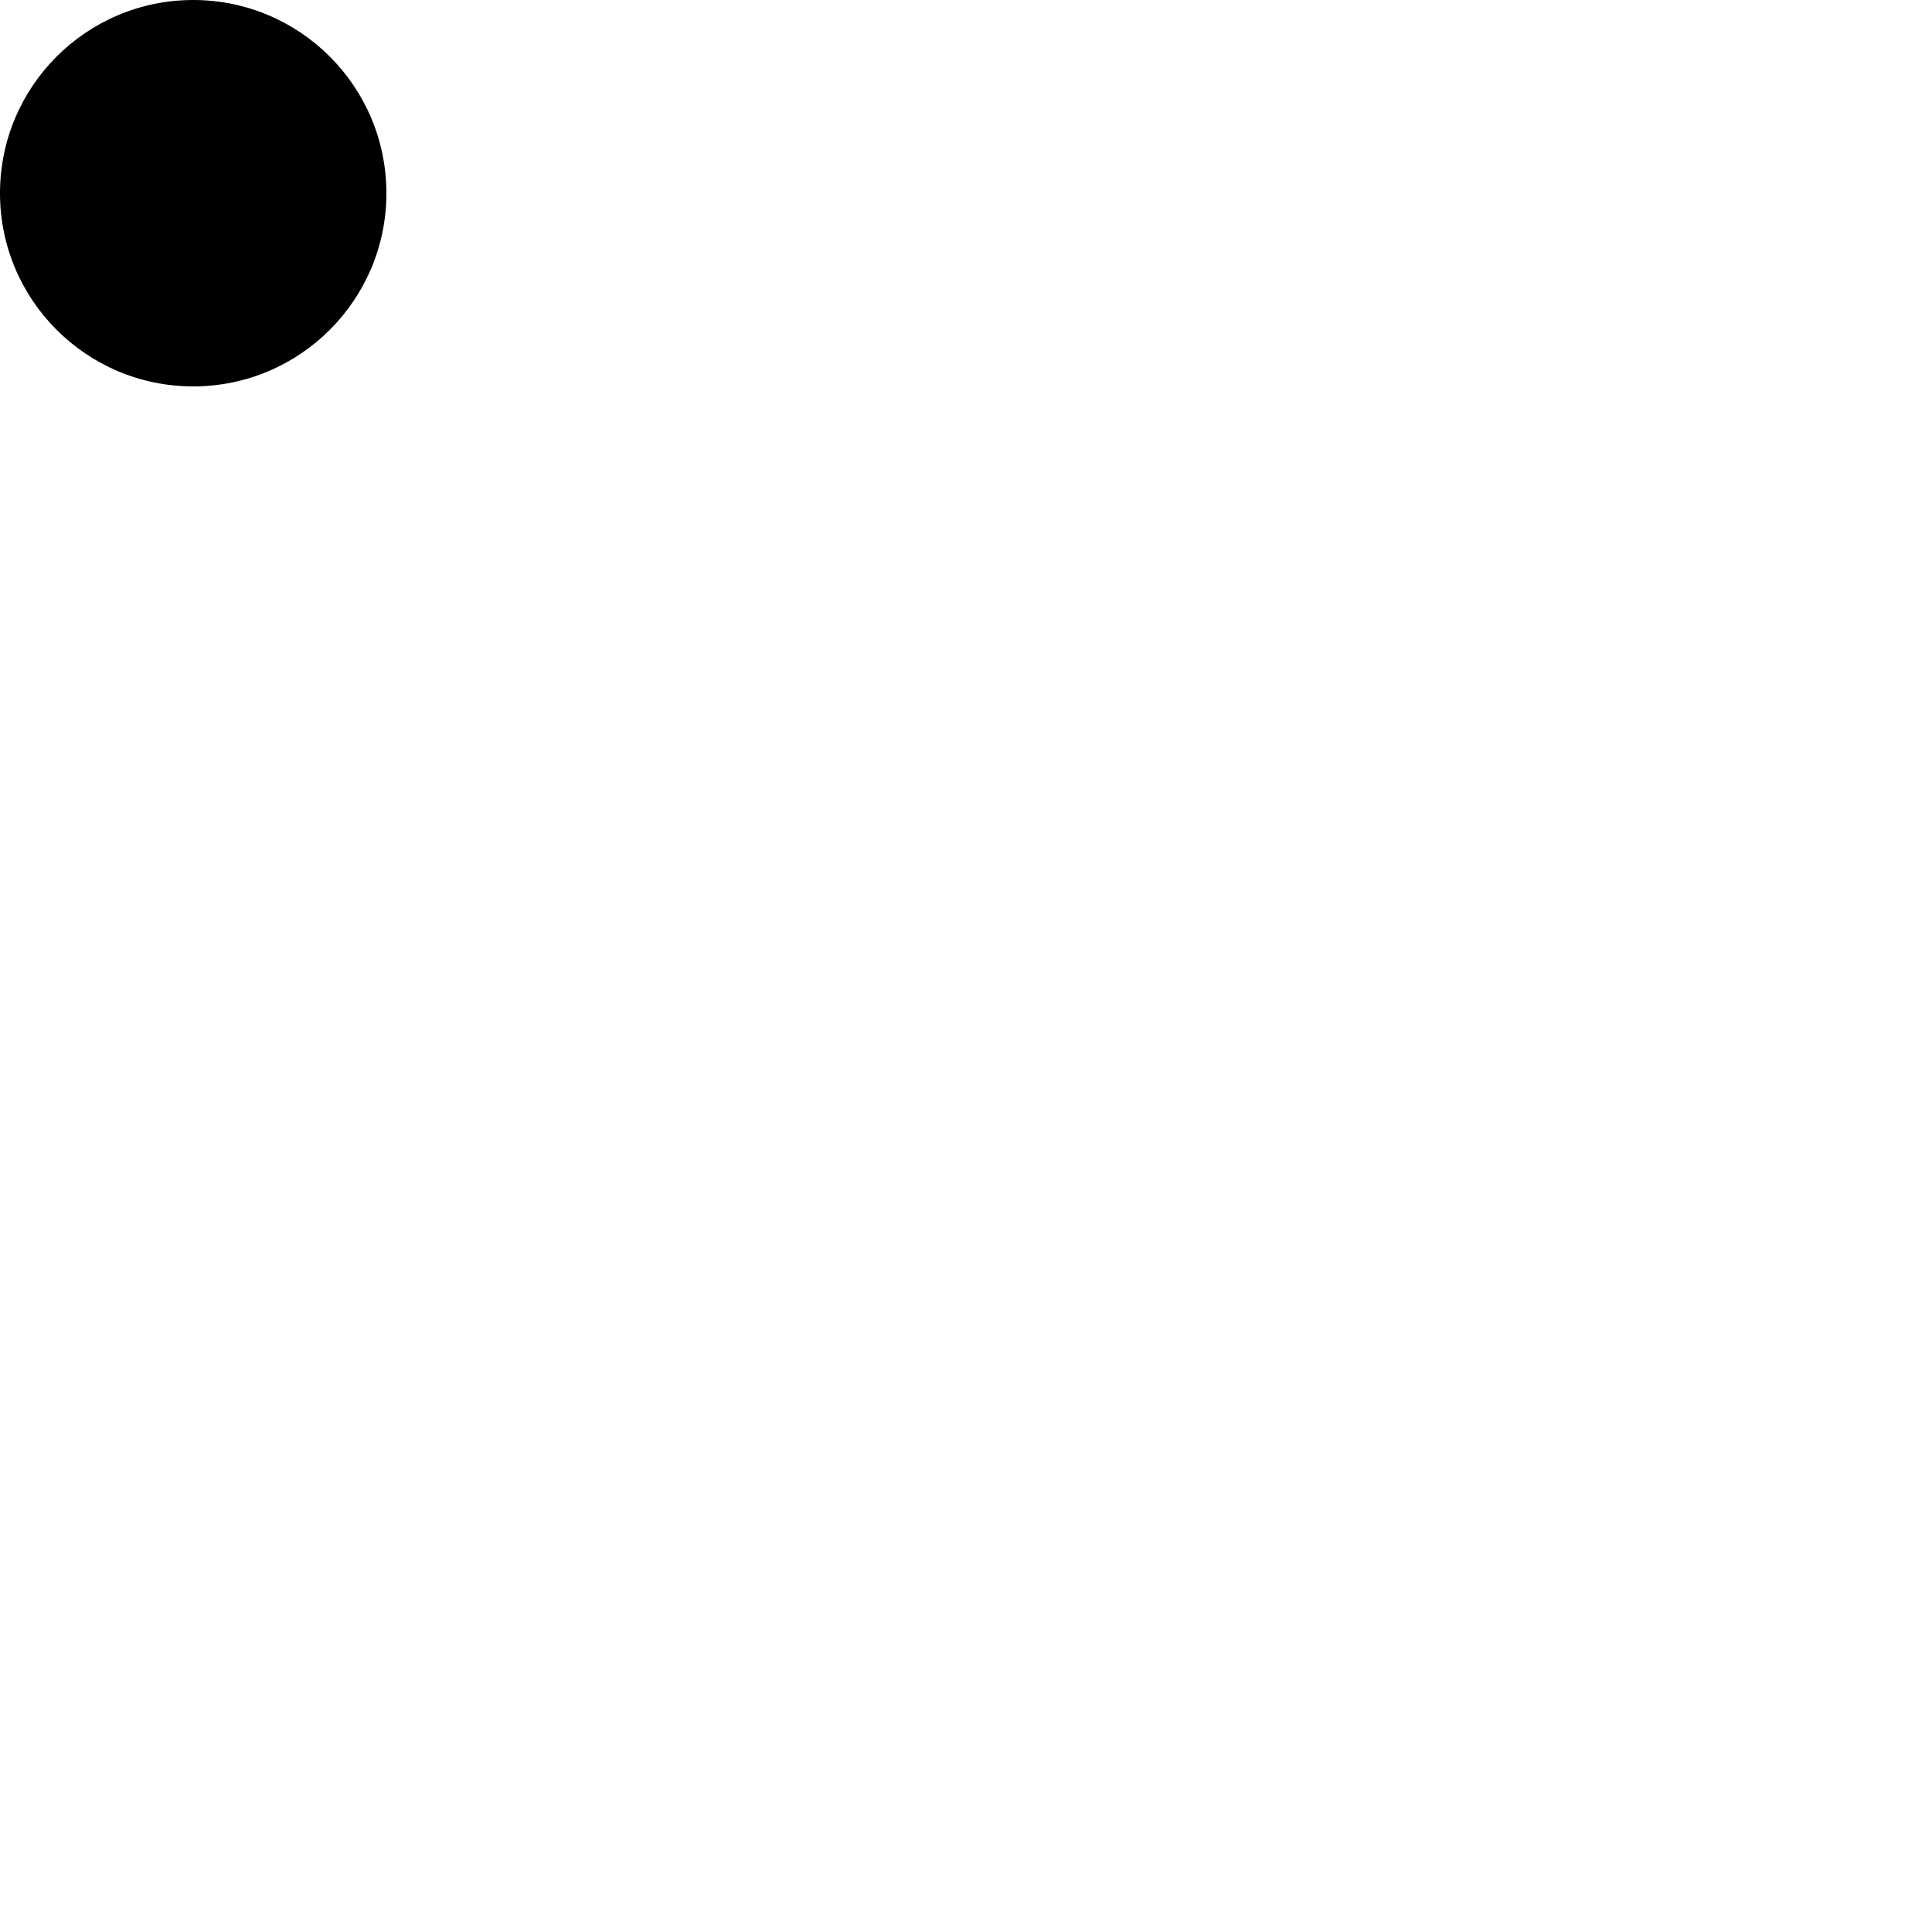
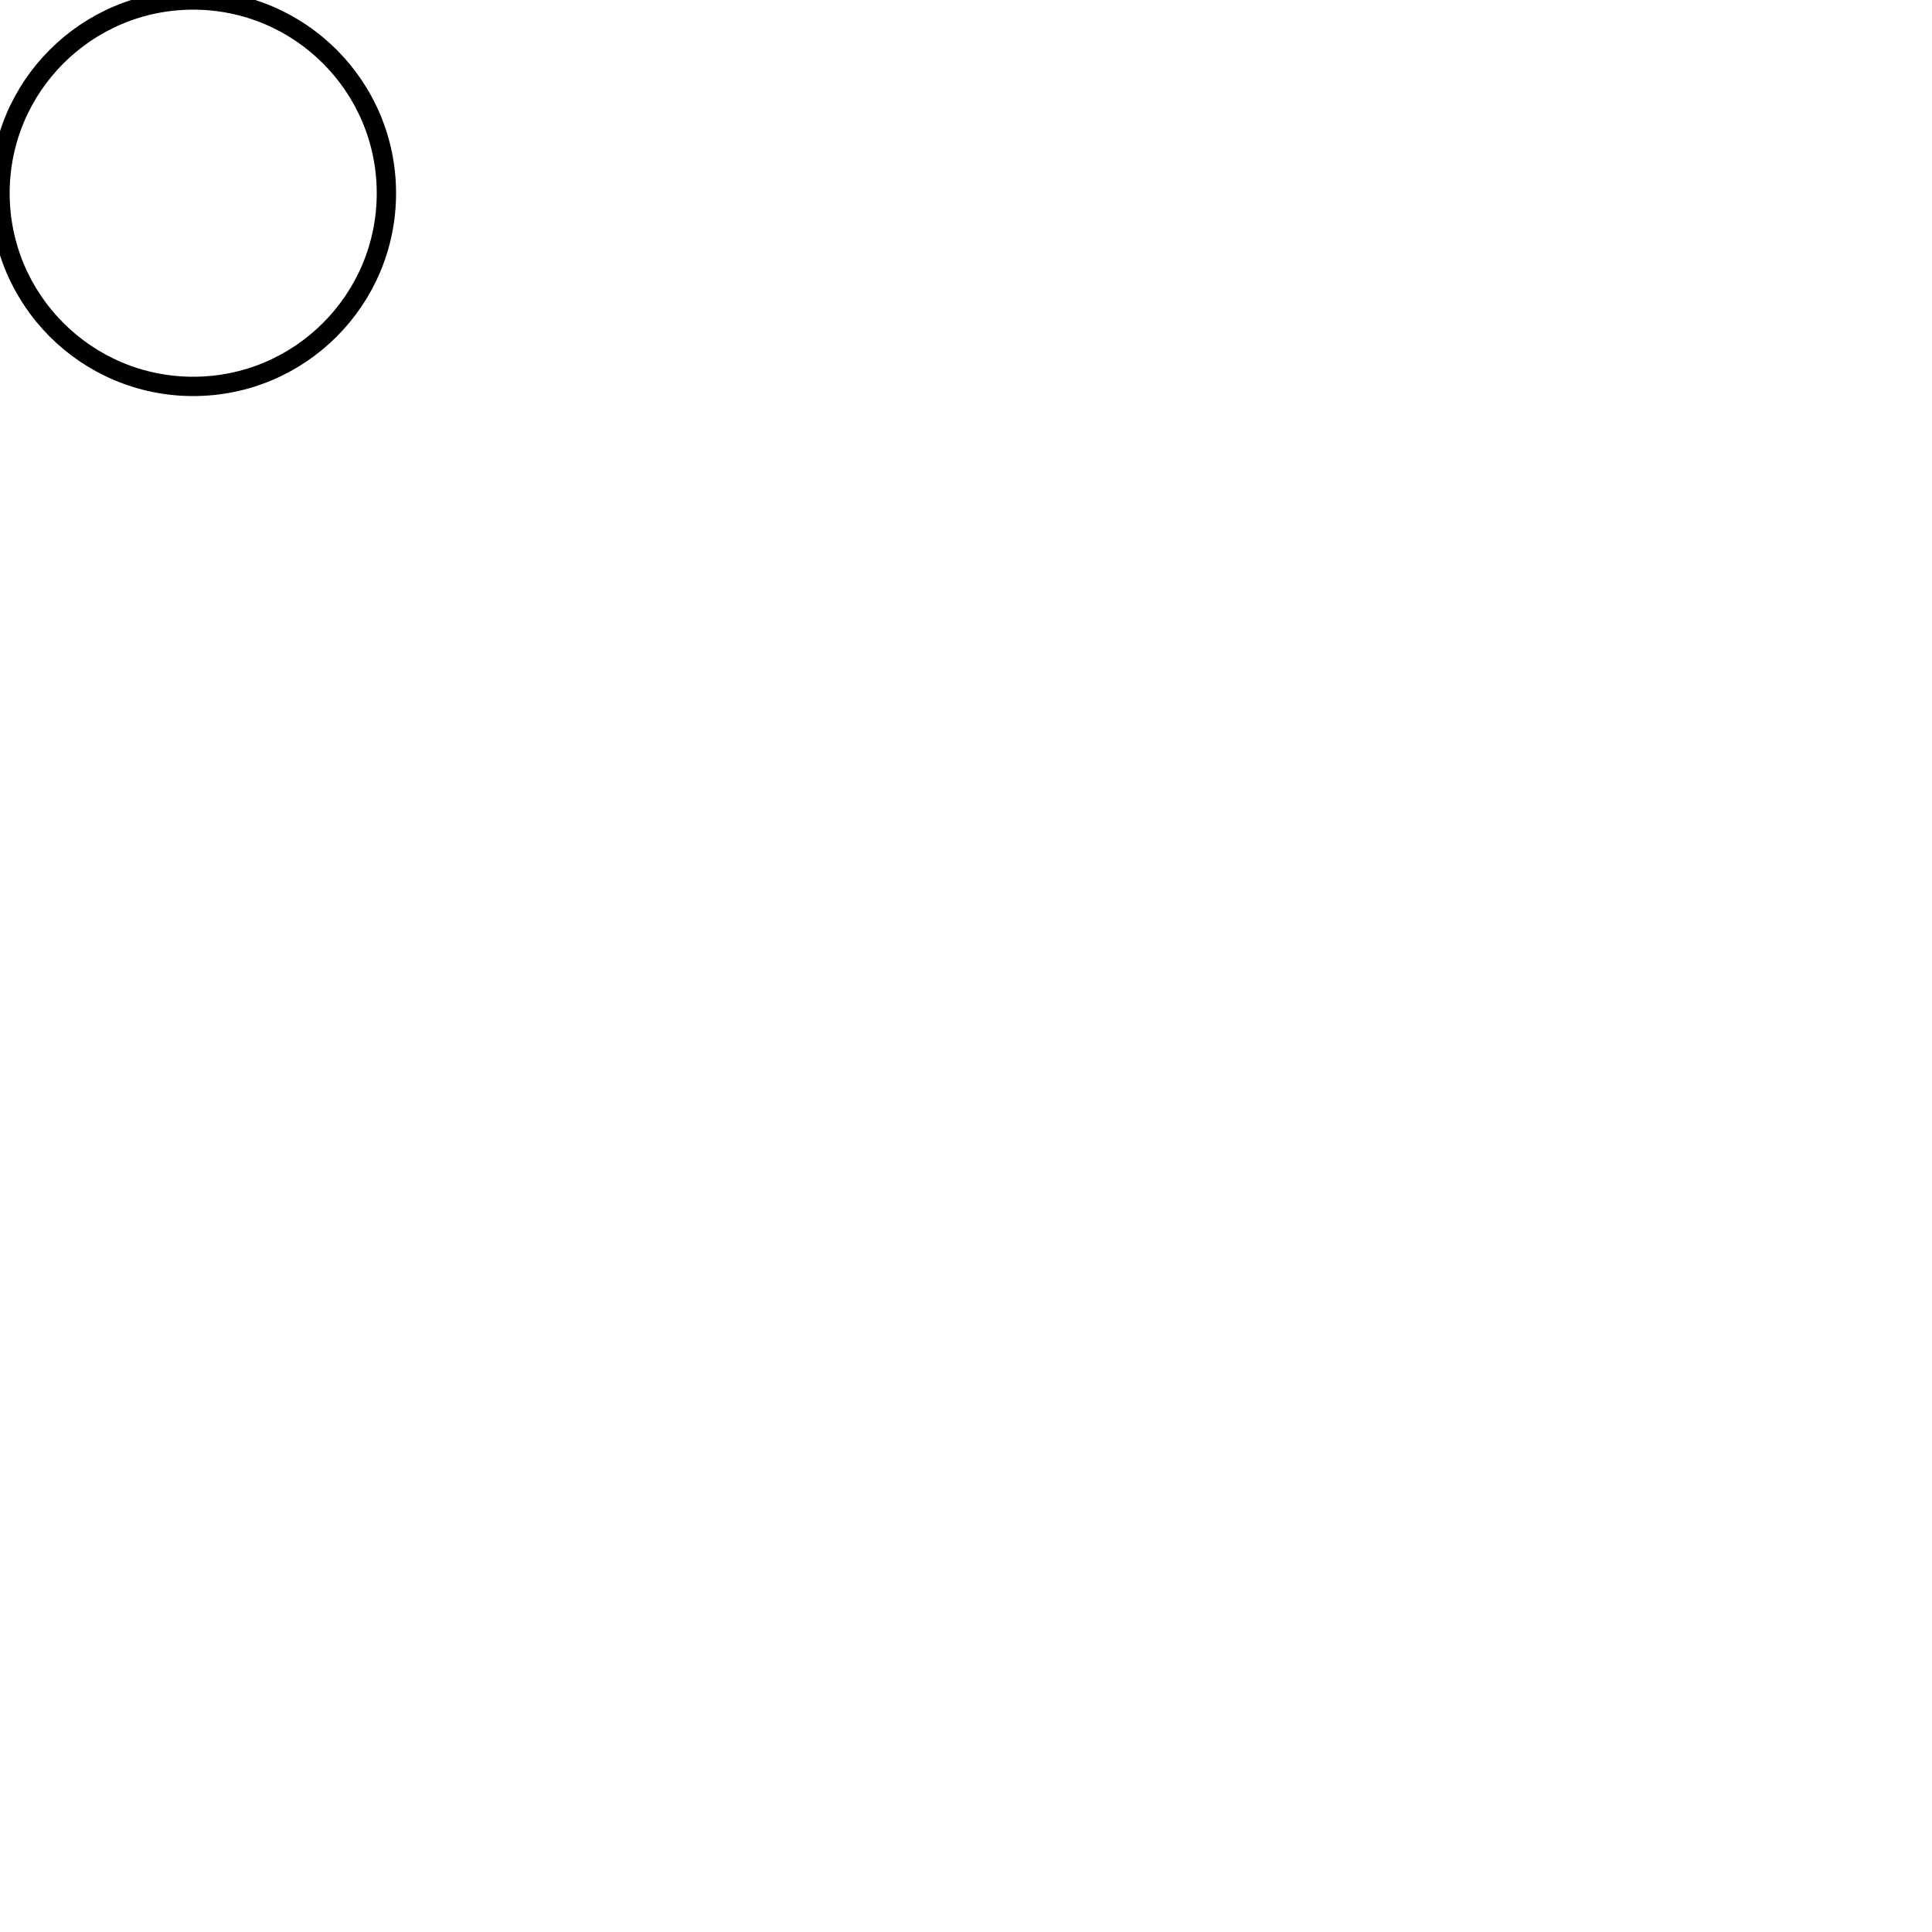
<svg xmlns="http://www.w3.org/2000/svg" width="100.0" height="100.0">
-   <circle cx="10.0px" cy="10.0px" r="10.0px" id="none" fill="black" stroke="000000" stroke-width="nonepx" stroke-dasharray="none" style="none" visibility="inherit" />
+   <circle cx="10.0px" cy="10.0px" r="10.0px" id="none" fill="none" stroke="#000000" stroke-width="nonepx" stroke-dasharray="none" style="none" visibility="inherit" />
</svg>
